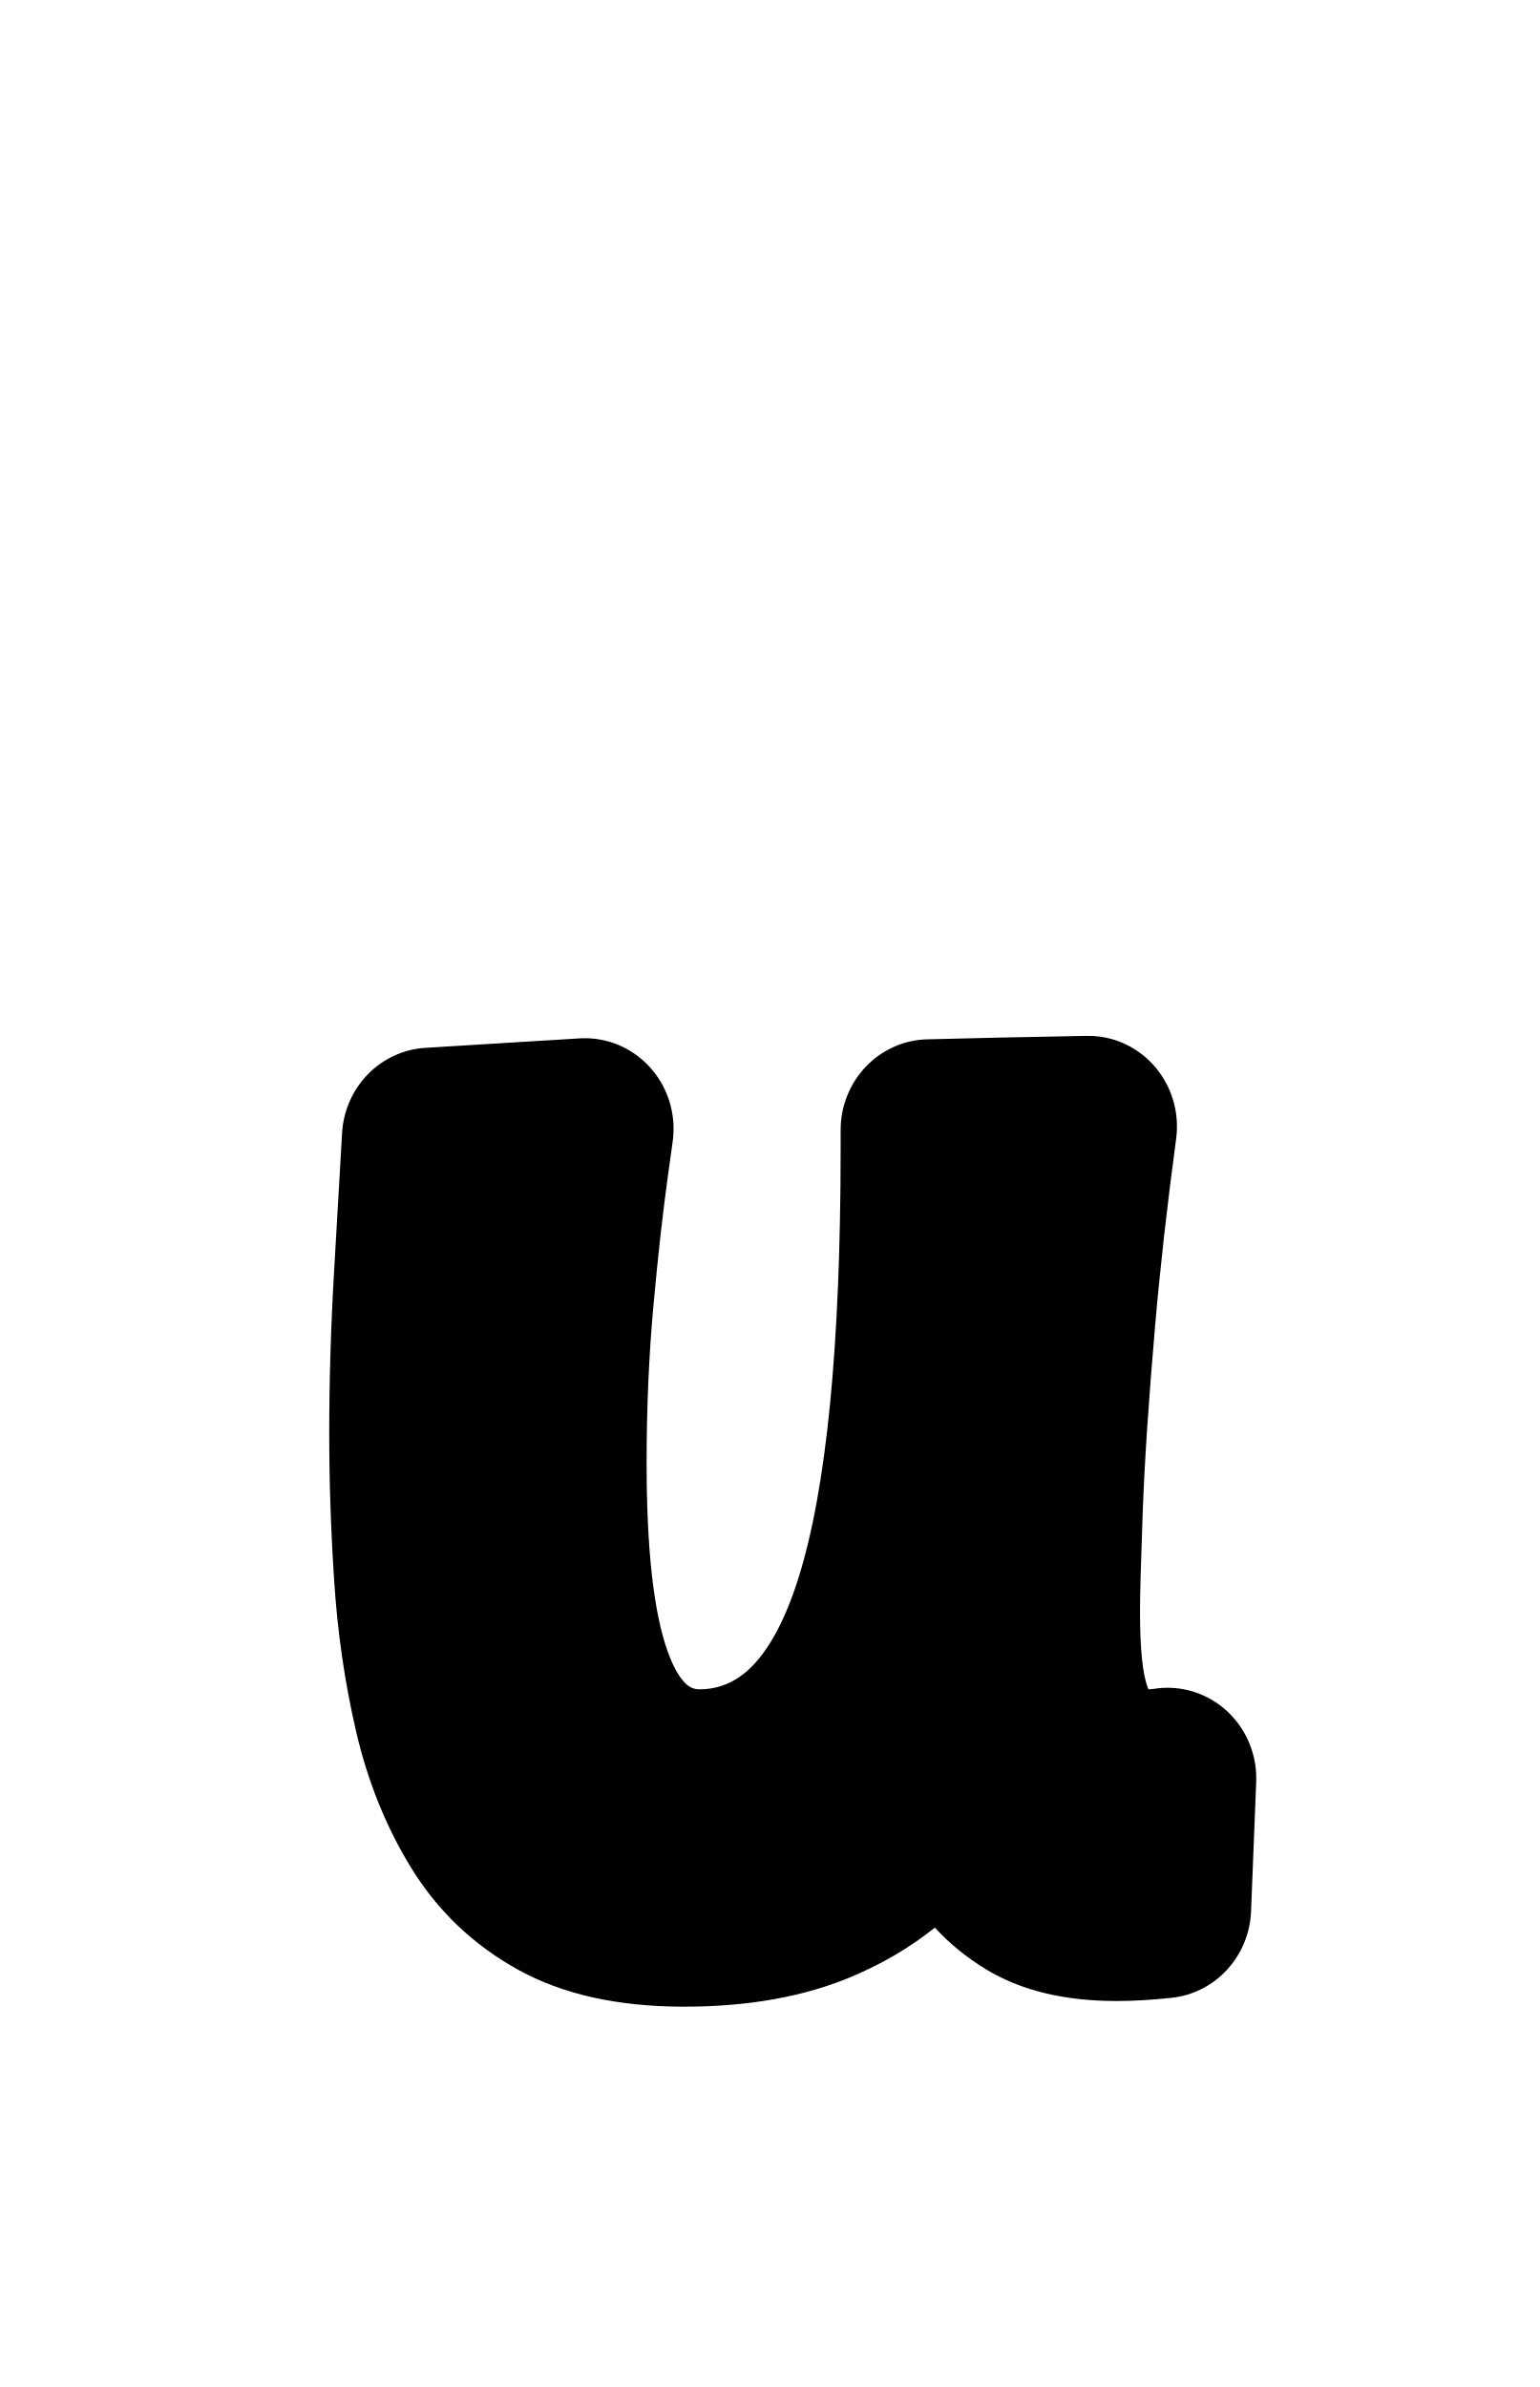
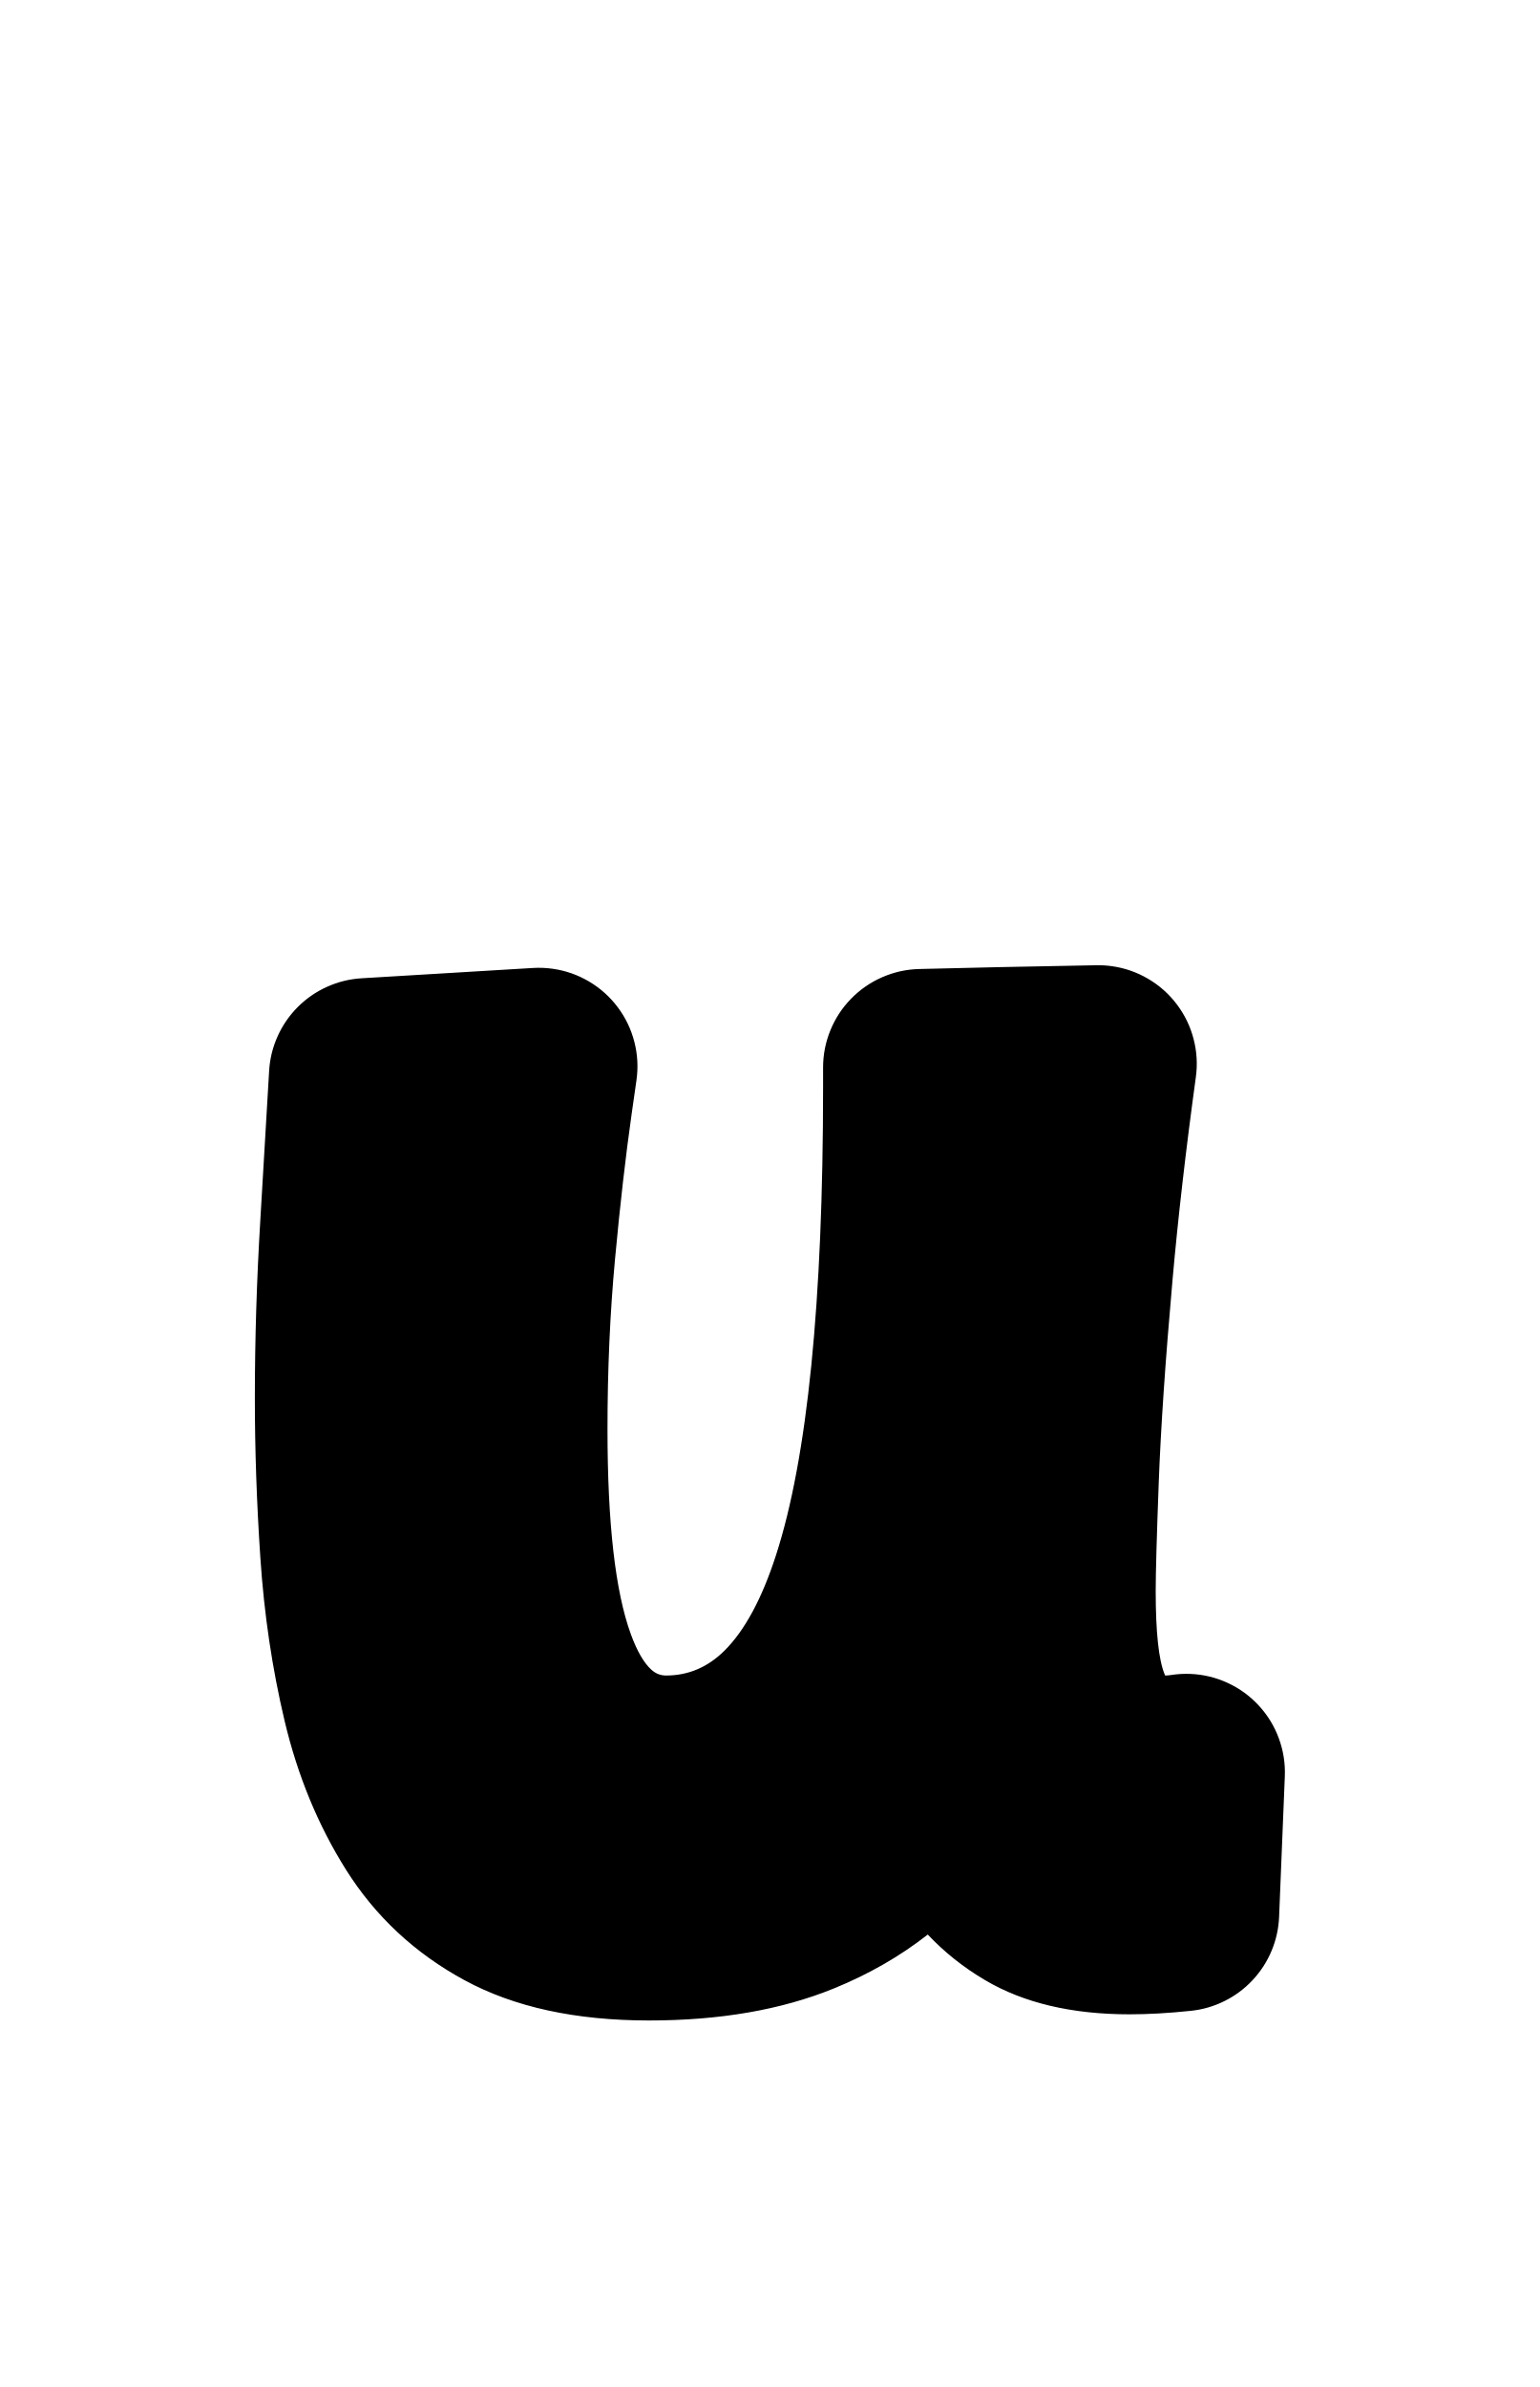
<svg xmlns="http://www.w3.org/2000/svg" viewBox="0 0 1000 1550">
  <g transform="translate(0 1200) scale(1 -1)">
-     <path d="M444.2 -103.04Q506.179 -103.04 552.02 -83.987Q582.718 -71.228 607.084 -51.706Q621.65 -67.521 640.627 -78.969Q674.427 -99.36 725.0 -99.36Q741.395 -99.36 760.884 -97.269Q771.201 -96.162 780.492 -91.445Q789.783 -86.728 796.88 -78.994Q803.978 -71.259 807.99 -61.48Q812.001 -51.701 812.423 -41.105L815.763 42.776Q816.228 54.479 812.278 65.472Q808.328 76.466 800.562 85.078Q792.797 93.689 782.398 98.608Q772 103.526 760.552 104.002Q754.956 104.235 749.419 103.361Q747.463 103.052 745.827 103.04Q745.664 103.396 745.48 103.856Q740.3 116.761 740.3 153.64Q740.3 169.684 742.081 218.389Q743.855 266.905 750.095 338.884Q754.993 395.395 763.76 460.457Q765.323 472.06 762.424 483.39Q759.525 494.721 752.605 504.055Q745.684 513.39 735.796 519.306Q725.909 525.223 714.558 526.821Q710.09 527.45 705.581 527.36L649.002 526.238L602.145 525.111Q590.867 524.84 580.522 520.239Q570.177 515.639 562.294 507.389Q554.412 499.139 550.156 488.459Q545.9 477.779 545.9 466.247V454.48Q545.9 261.95 518.409 175.009Q506.031 135.865 488.204 117.824Q473.596 103.04 454.1 103.04Q449.261 103.04 445.516 106.53Q438.935 112.665 433.558 127.697Q419.9 165.887 419.9 250.24Q419.9 303.245 424.285 351.655Q428.723 400.654 434.029 438.617L436.825 458.629Q438.446 470.224 435.602 481.569Q432.759 492.915 425.884 502.284Q419.01 511.654 409.151 517.621Q399.292 523.588 387.95 525.245Q382.173 526.088 376.348 525.73L276.19 519.576Q265.64 518.928 256.002 514.493Q246.364 510.058 238.895 502.415Q231.425 494.771 227.097 484.915Q222.769 475.058 222.146 464.273L216.995 375.107Q213.8 320.992 213.8 268.64Q213.8 222.641 217.01 173.424Q220.309 122.83 231.178 75.972Q242.56 26.907 266.987 -12.842Q292.805 -54.853 336.381 -79.003Q379.752 -103.04 444.2 -103.04Z" />
+     <path d="M421.5 -112.0Q490.366 -112.0 541.299 -91.291Q575.408 -77.422 602.482 -56.202Q618.666 -73.392 639.752 -85.836Q677.308 -108.0 733.5 -108.0Q751.717 -108.0 773.371 -105.727Q784.834 -104.524 795.158 -99.397Q805.481 -94.269 813.367 -85.863Q821.253 -77.456 825.711 -66.826Q830.168 -56.196 830.637 -44.679L834.347 46.496Q834.865 59.216 830.476 71.166Q826.086 83.115 817.458 92.476Q808.83 101.836 797.276 107.182Q785.723 112.528 773.003 113.046Q766.784 113.299 760.633 112.349Q758.458 112.013 756.641 112Q756.46 112.387 756.255 112.887Q750.5 126.915 750.5 167.0Q750.5 184.439 752.479 237.379Q754.45 290.114 761.383 368.352Q766.826 429.777 776.567 500.497Q778.304 513.108 775.082 525.424Q771.861 537.74 764.172 547.886Q756.483 558.032 745.496 564.463Q734.51 570.894 721.898 572.631Q716.934 573.315 711.923 573.218L649.057 571.997L596.995 570.773Q584.463 570.478 572.969 565.478Q561.475 560.477 552.716 551.51Q543.957 542.543 539.229 530.934Q534.5 519.325 534.5 506.791V494.0Q534.5 284.728 503.954 190.227Q490.201 147.679 470.394 128.07Q454.162 112.0 432.5 112.0Q427.123 112.0 422.963 115.794Q415.65 122.461 409.676 138.801Q394.5 180.312 394.5 272.0Q394.5 329.614 399.372 382.234Q404.304 435.494 410.198 476.757L413.306 498.51Q415.106 511.113 411.947 523.445Q408.787 535.777 401.149 545.961Q393.511 556.146 382.557 562.632Q371.603 569.118 359 570.918Q352.581 571.835 346.109 571.446L234.822 564.757Q223.1 564.052 212.391 559.231Q201.683 554.411 193.383 546.103Q185.084 537.795 180.275 527.081Q175.466 516.368 174.773 504.645L169.05 407.725Q165.5 348.904 165.5 292.0Q165.5 242.001 169.066 188.504Q172.733 133.511 184.809 82.579Q197.455 29.247 224.597 -13.958Q253.283 -59.622 301.701 -85.873Q349.891 -112.0 421.5 -112.0Z" />
  </g>
</svg>
